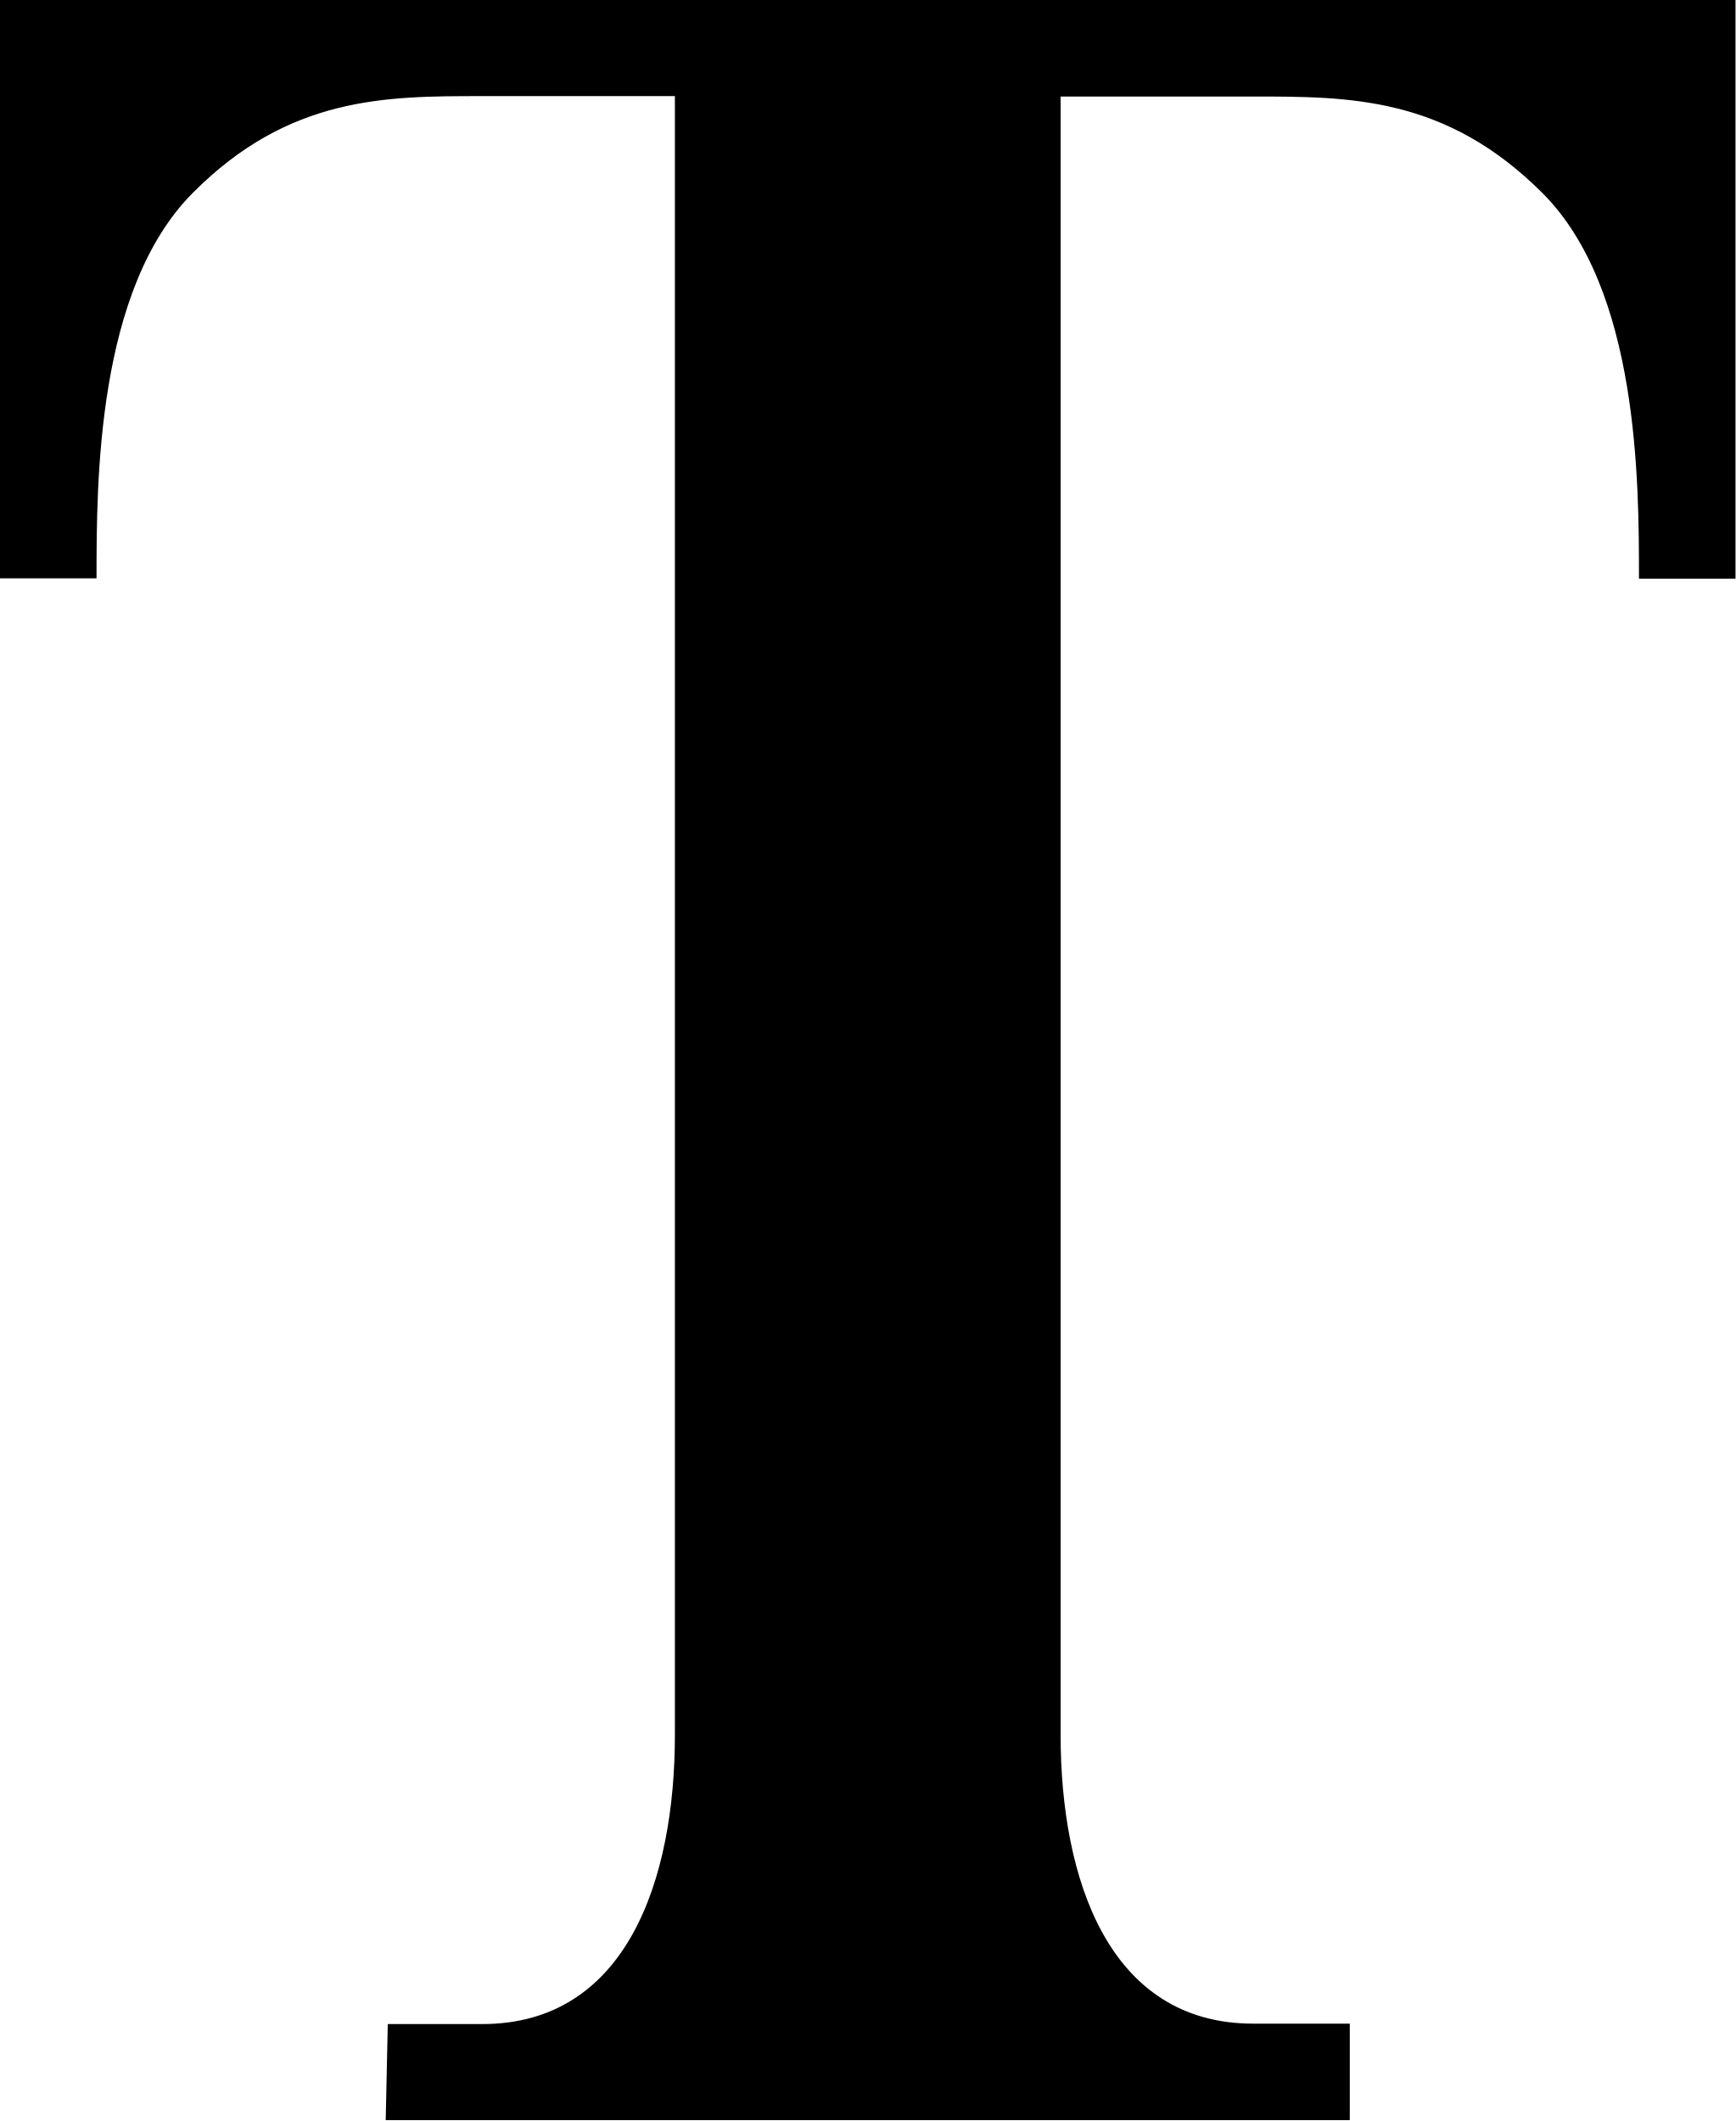
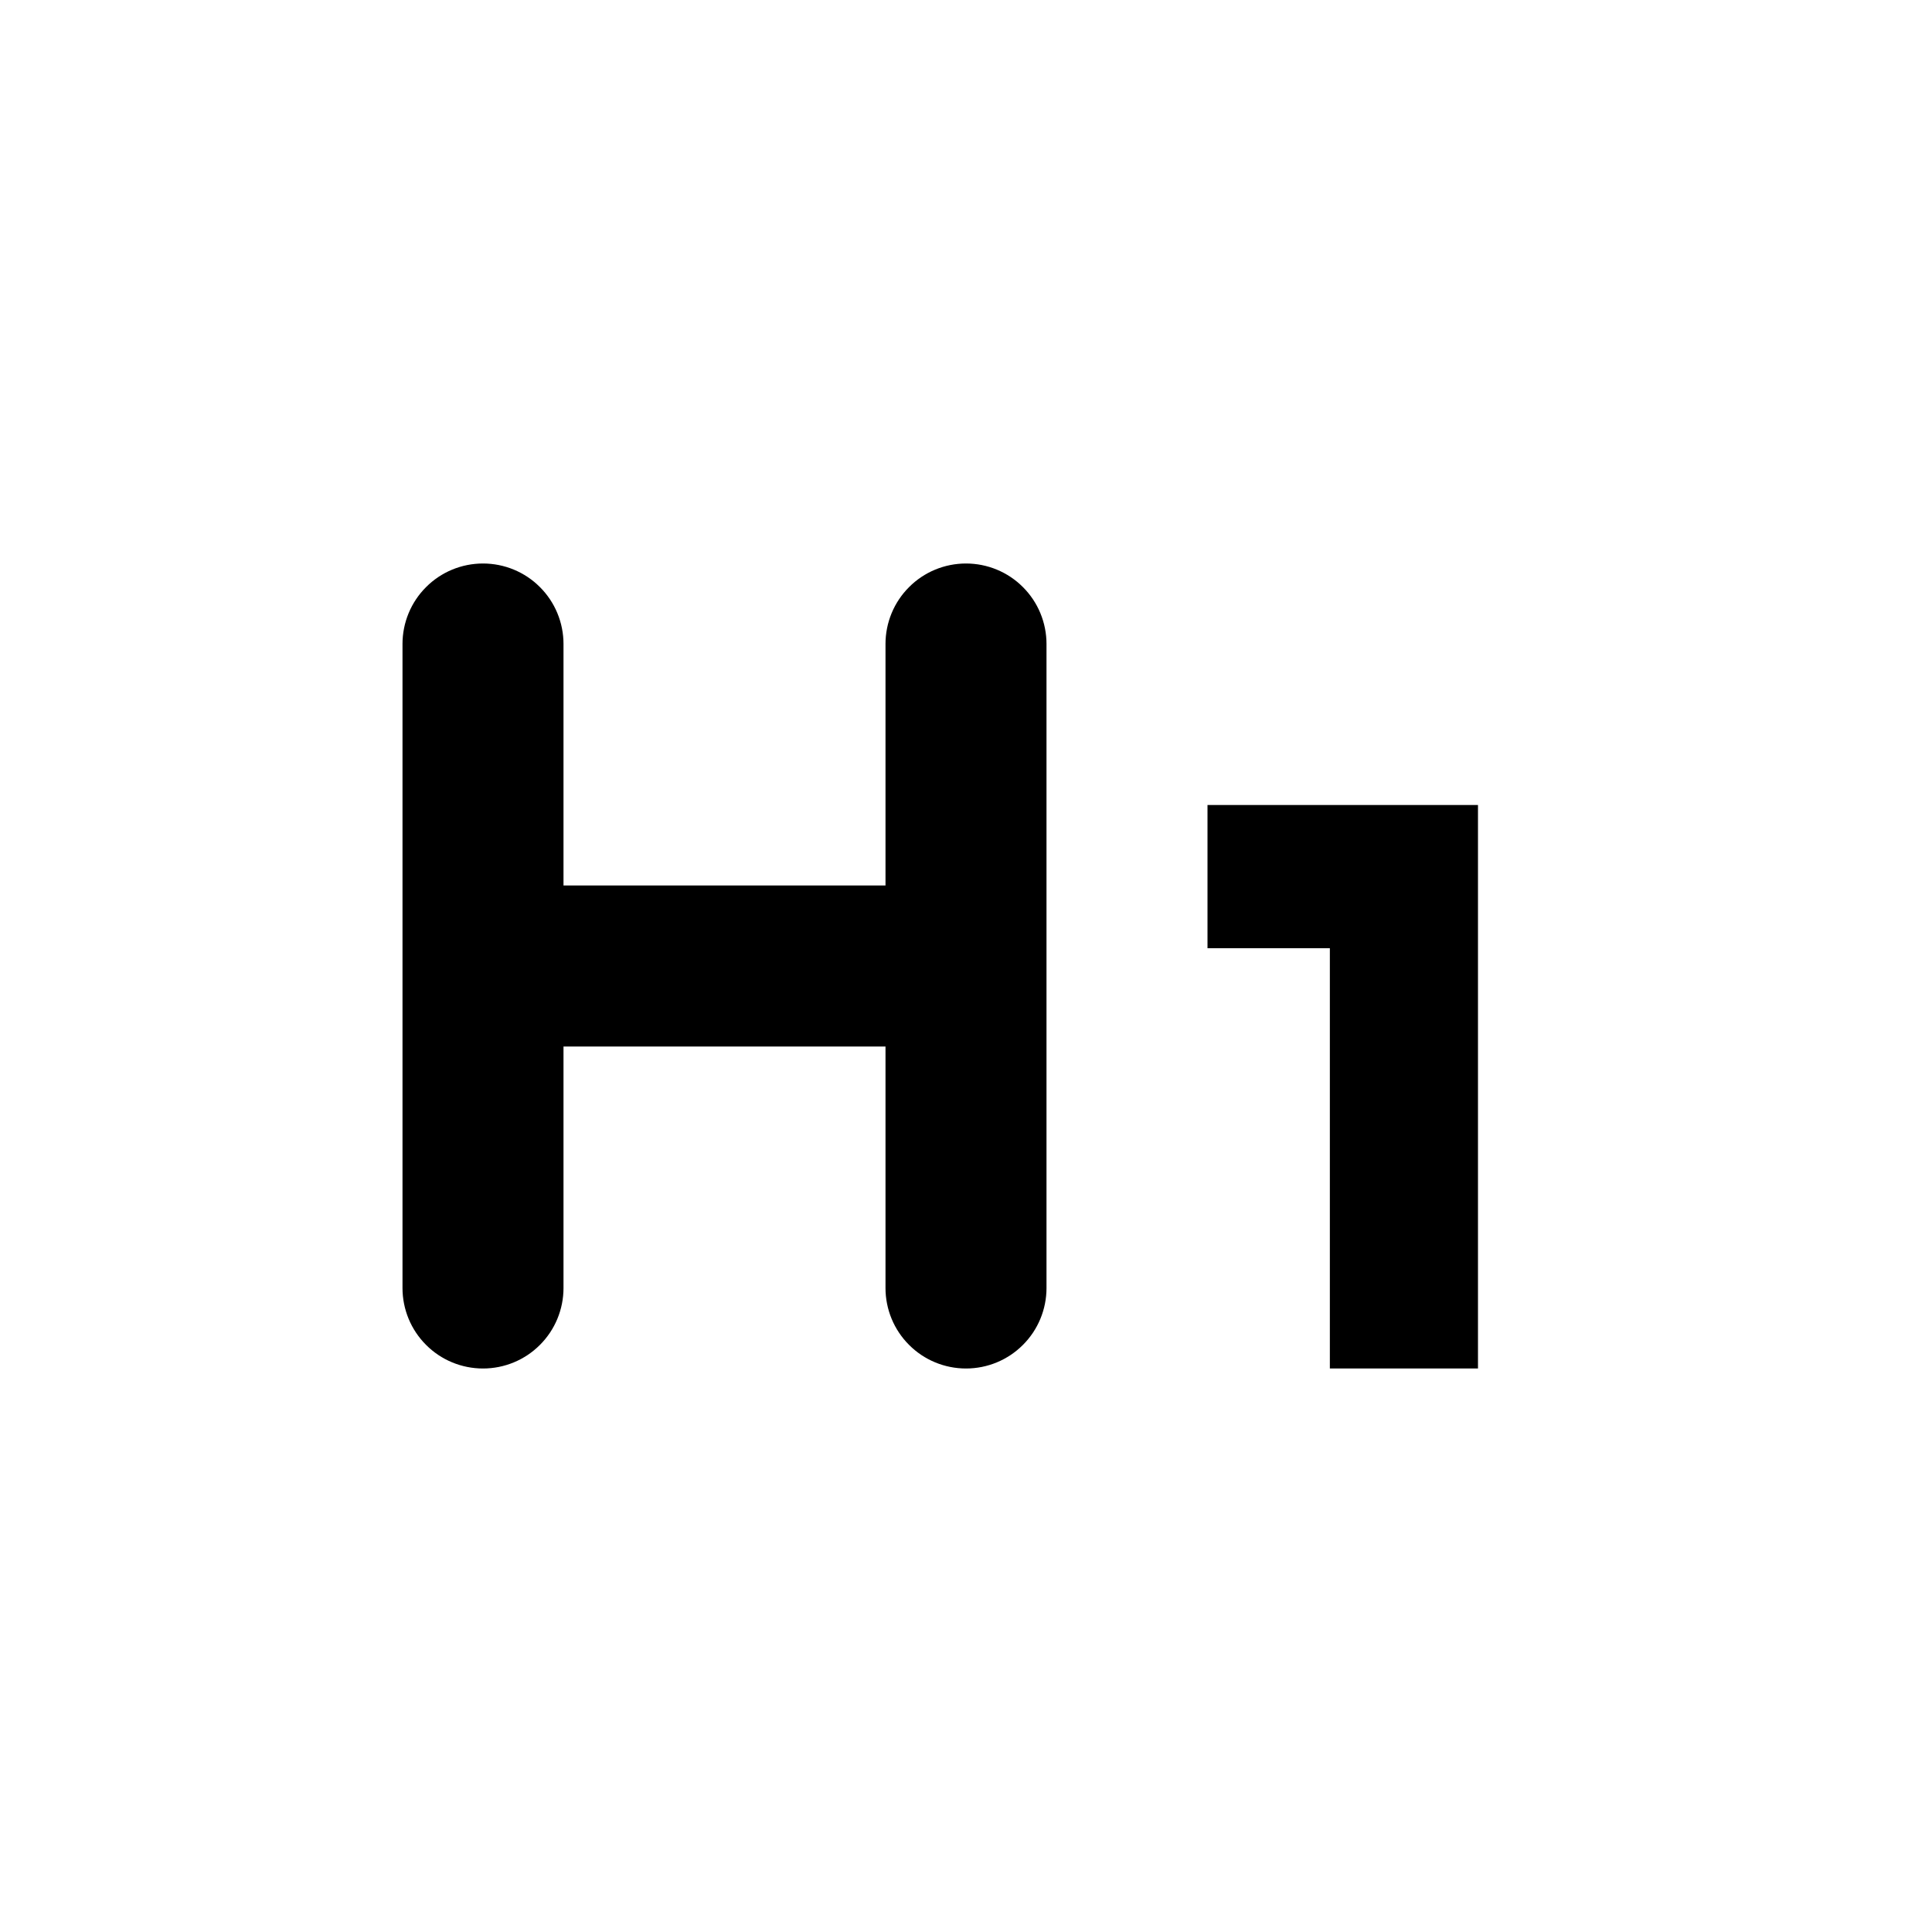
- <svg viewBox="0 0 419 512">
-   <path d="M0 0V139.6H23.3C23.3 116.3 23.3 69.8 46.6 46.5C69.8 23.2 93.1 23.2 116.4 23.2H162.9V418.8C162.9 453.7 151.3 488.6 116.4 488.6H93.6L93.1 511.8H325.8V488.5H302.5C267.6 488.5 256 453.6 256 418.7V23.3H302.5C325.8 23.3 349 23.3 372.3 46.6C395.6 69.9 395.6 116.4 395.6 139.7H418.9V0H0Z" fill="currentcolor" />
+ <svg viewBox="0 0 24 24">
+   <path d="M7 11H11V8C11 7.735 11.105 7.48 11.293 7.293C11.48 7.105 11.735 7 12 7C12.265 7 12.52 7.105 12.707 7.293C12.895 7.48 13 7.735 13 8V16C13 16.265 12.895 16.52 12.707 16.707C12.52 16.895 12.265 17 12 17C11.735 17 11.48 16.895 11.293 16.707C11.105 16.52 11 16.265 11 16V13H7V16C7 16.265 6.895 16.52 6.707 16.707C6.52 16.895 6.265 17 6 17C5.735 17 5.48 16.895 5.293 16.707C5.105 16.52 5 16.265 5 16V8C5 7.735 5.105 7.48 5.293 7.293C5.48 7.105 5.735 7 6 7C6.265 7 6.52 7.105 6.707 7.293C6.895 7.48 7 7.735 7 8V11ZM16.52 11.779H15V10H18.36V17H16.52V11.779Z" fill="currentcolor" />
</svg>
